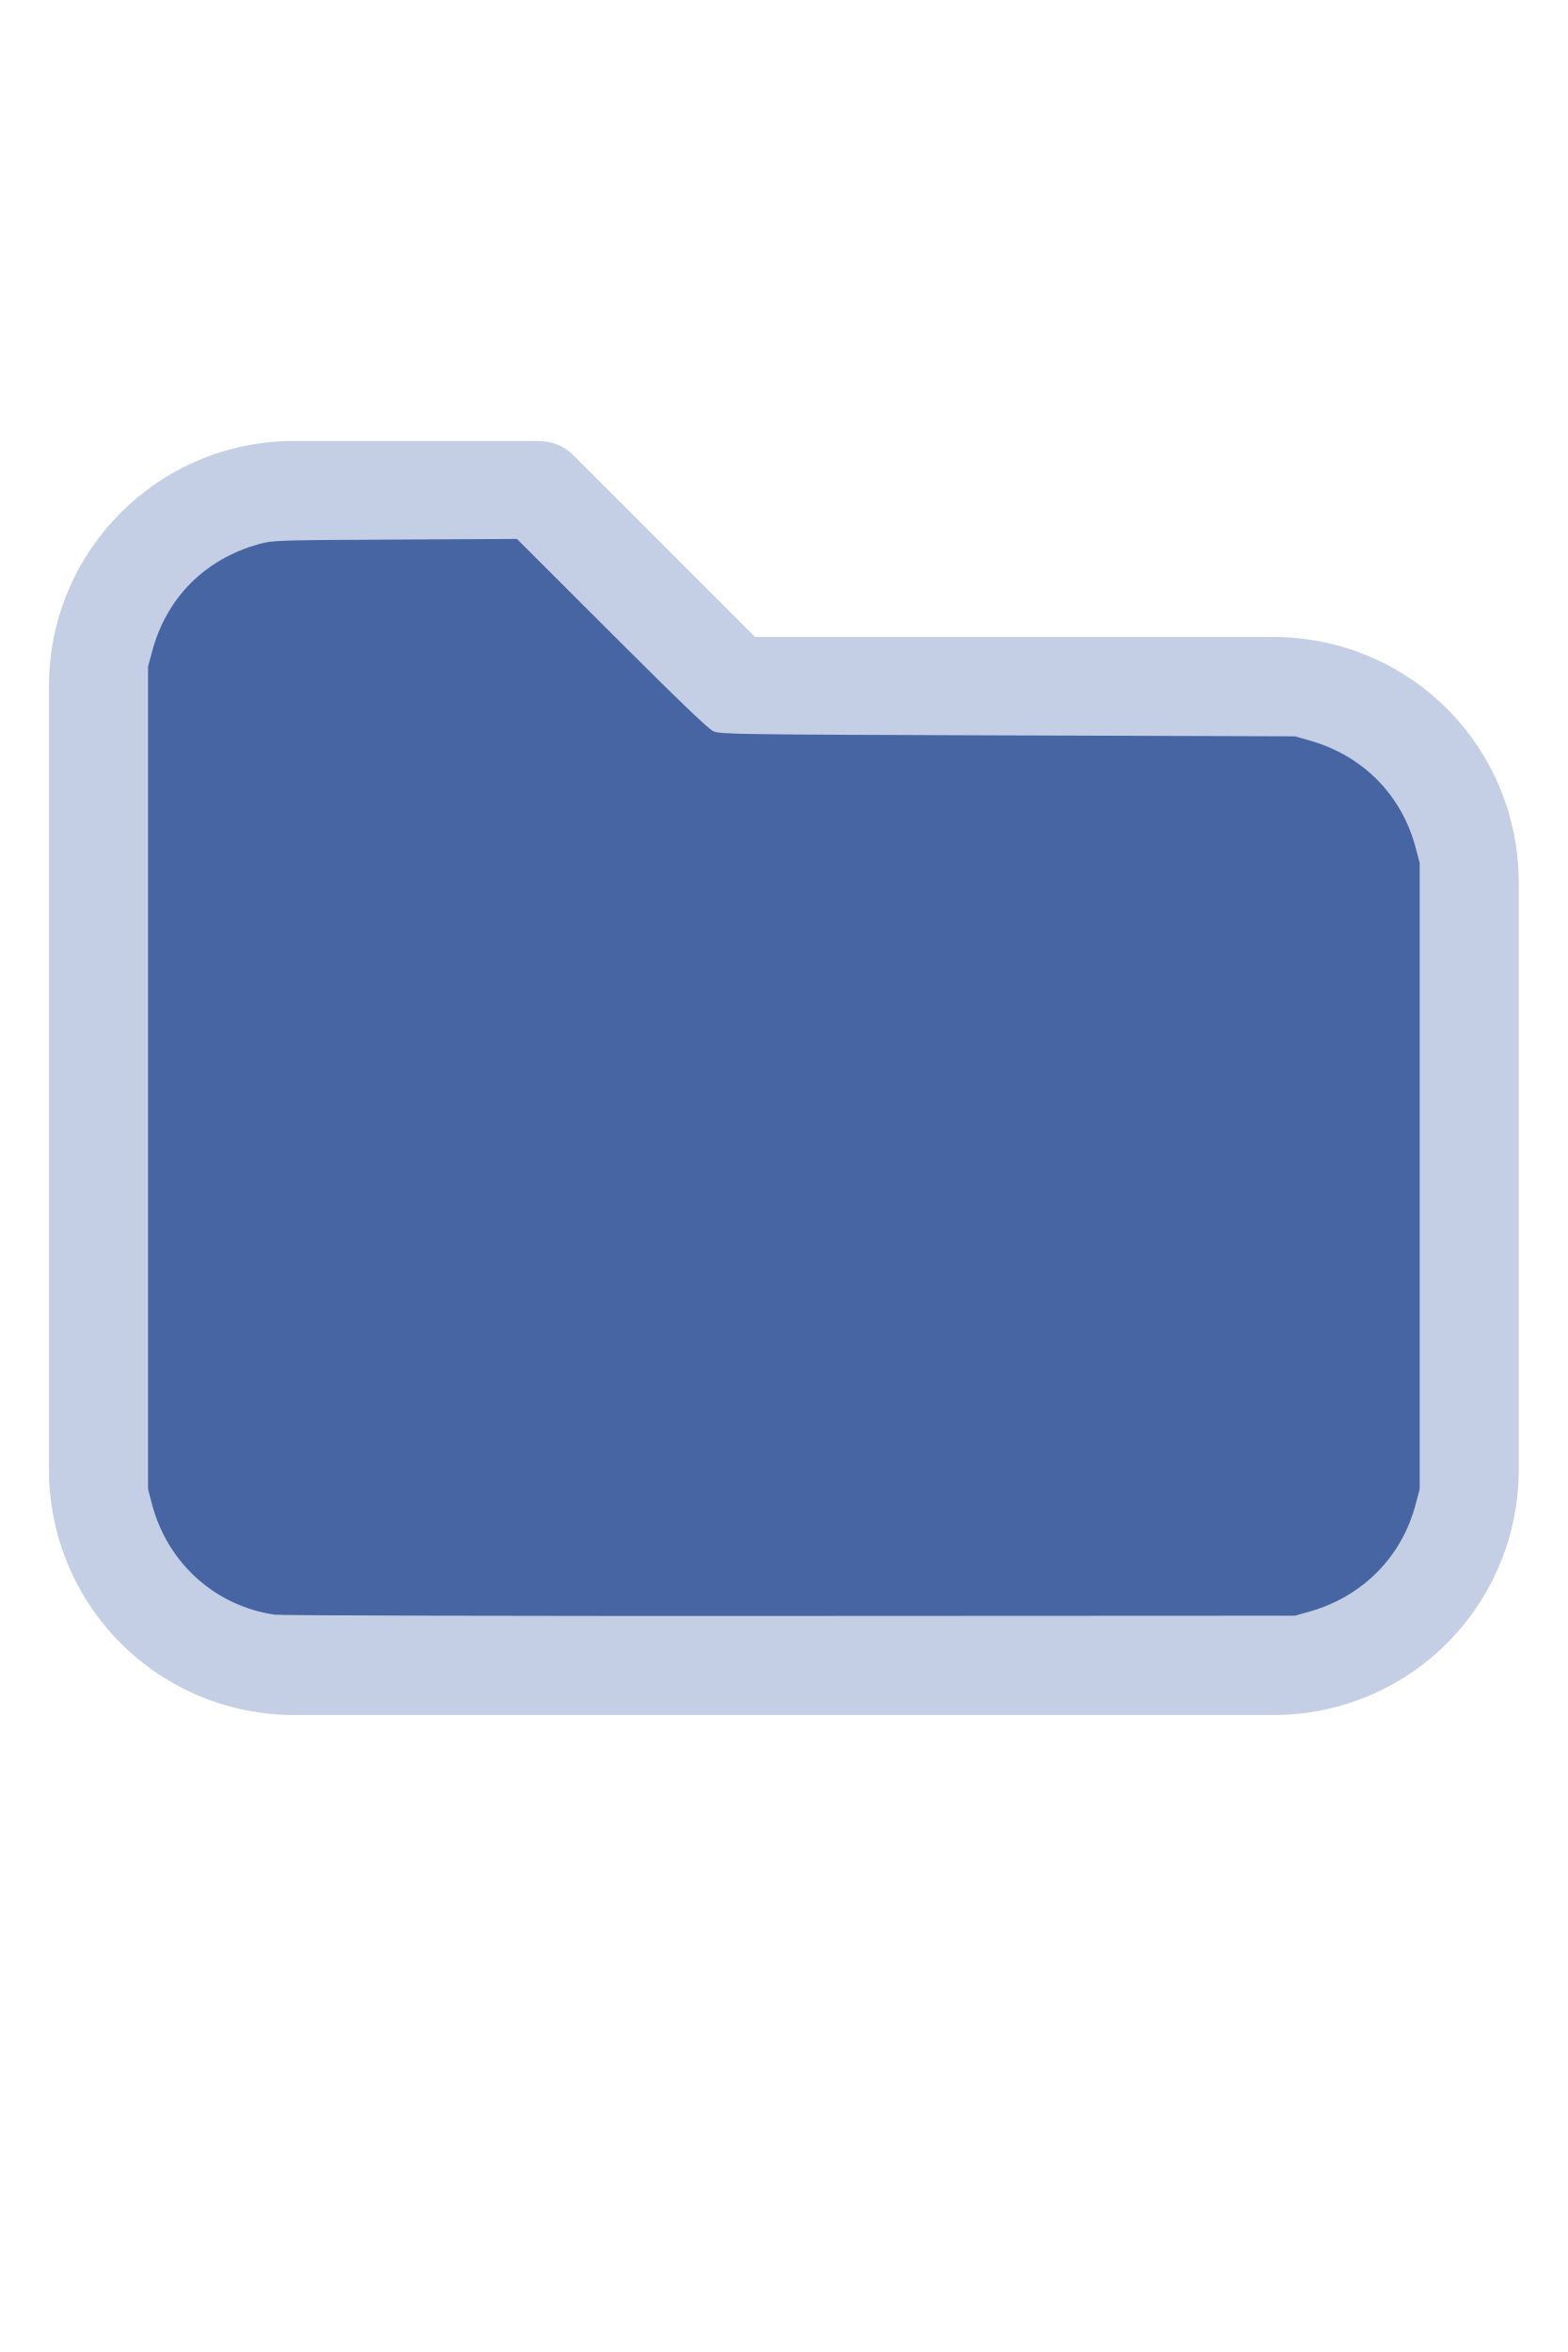
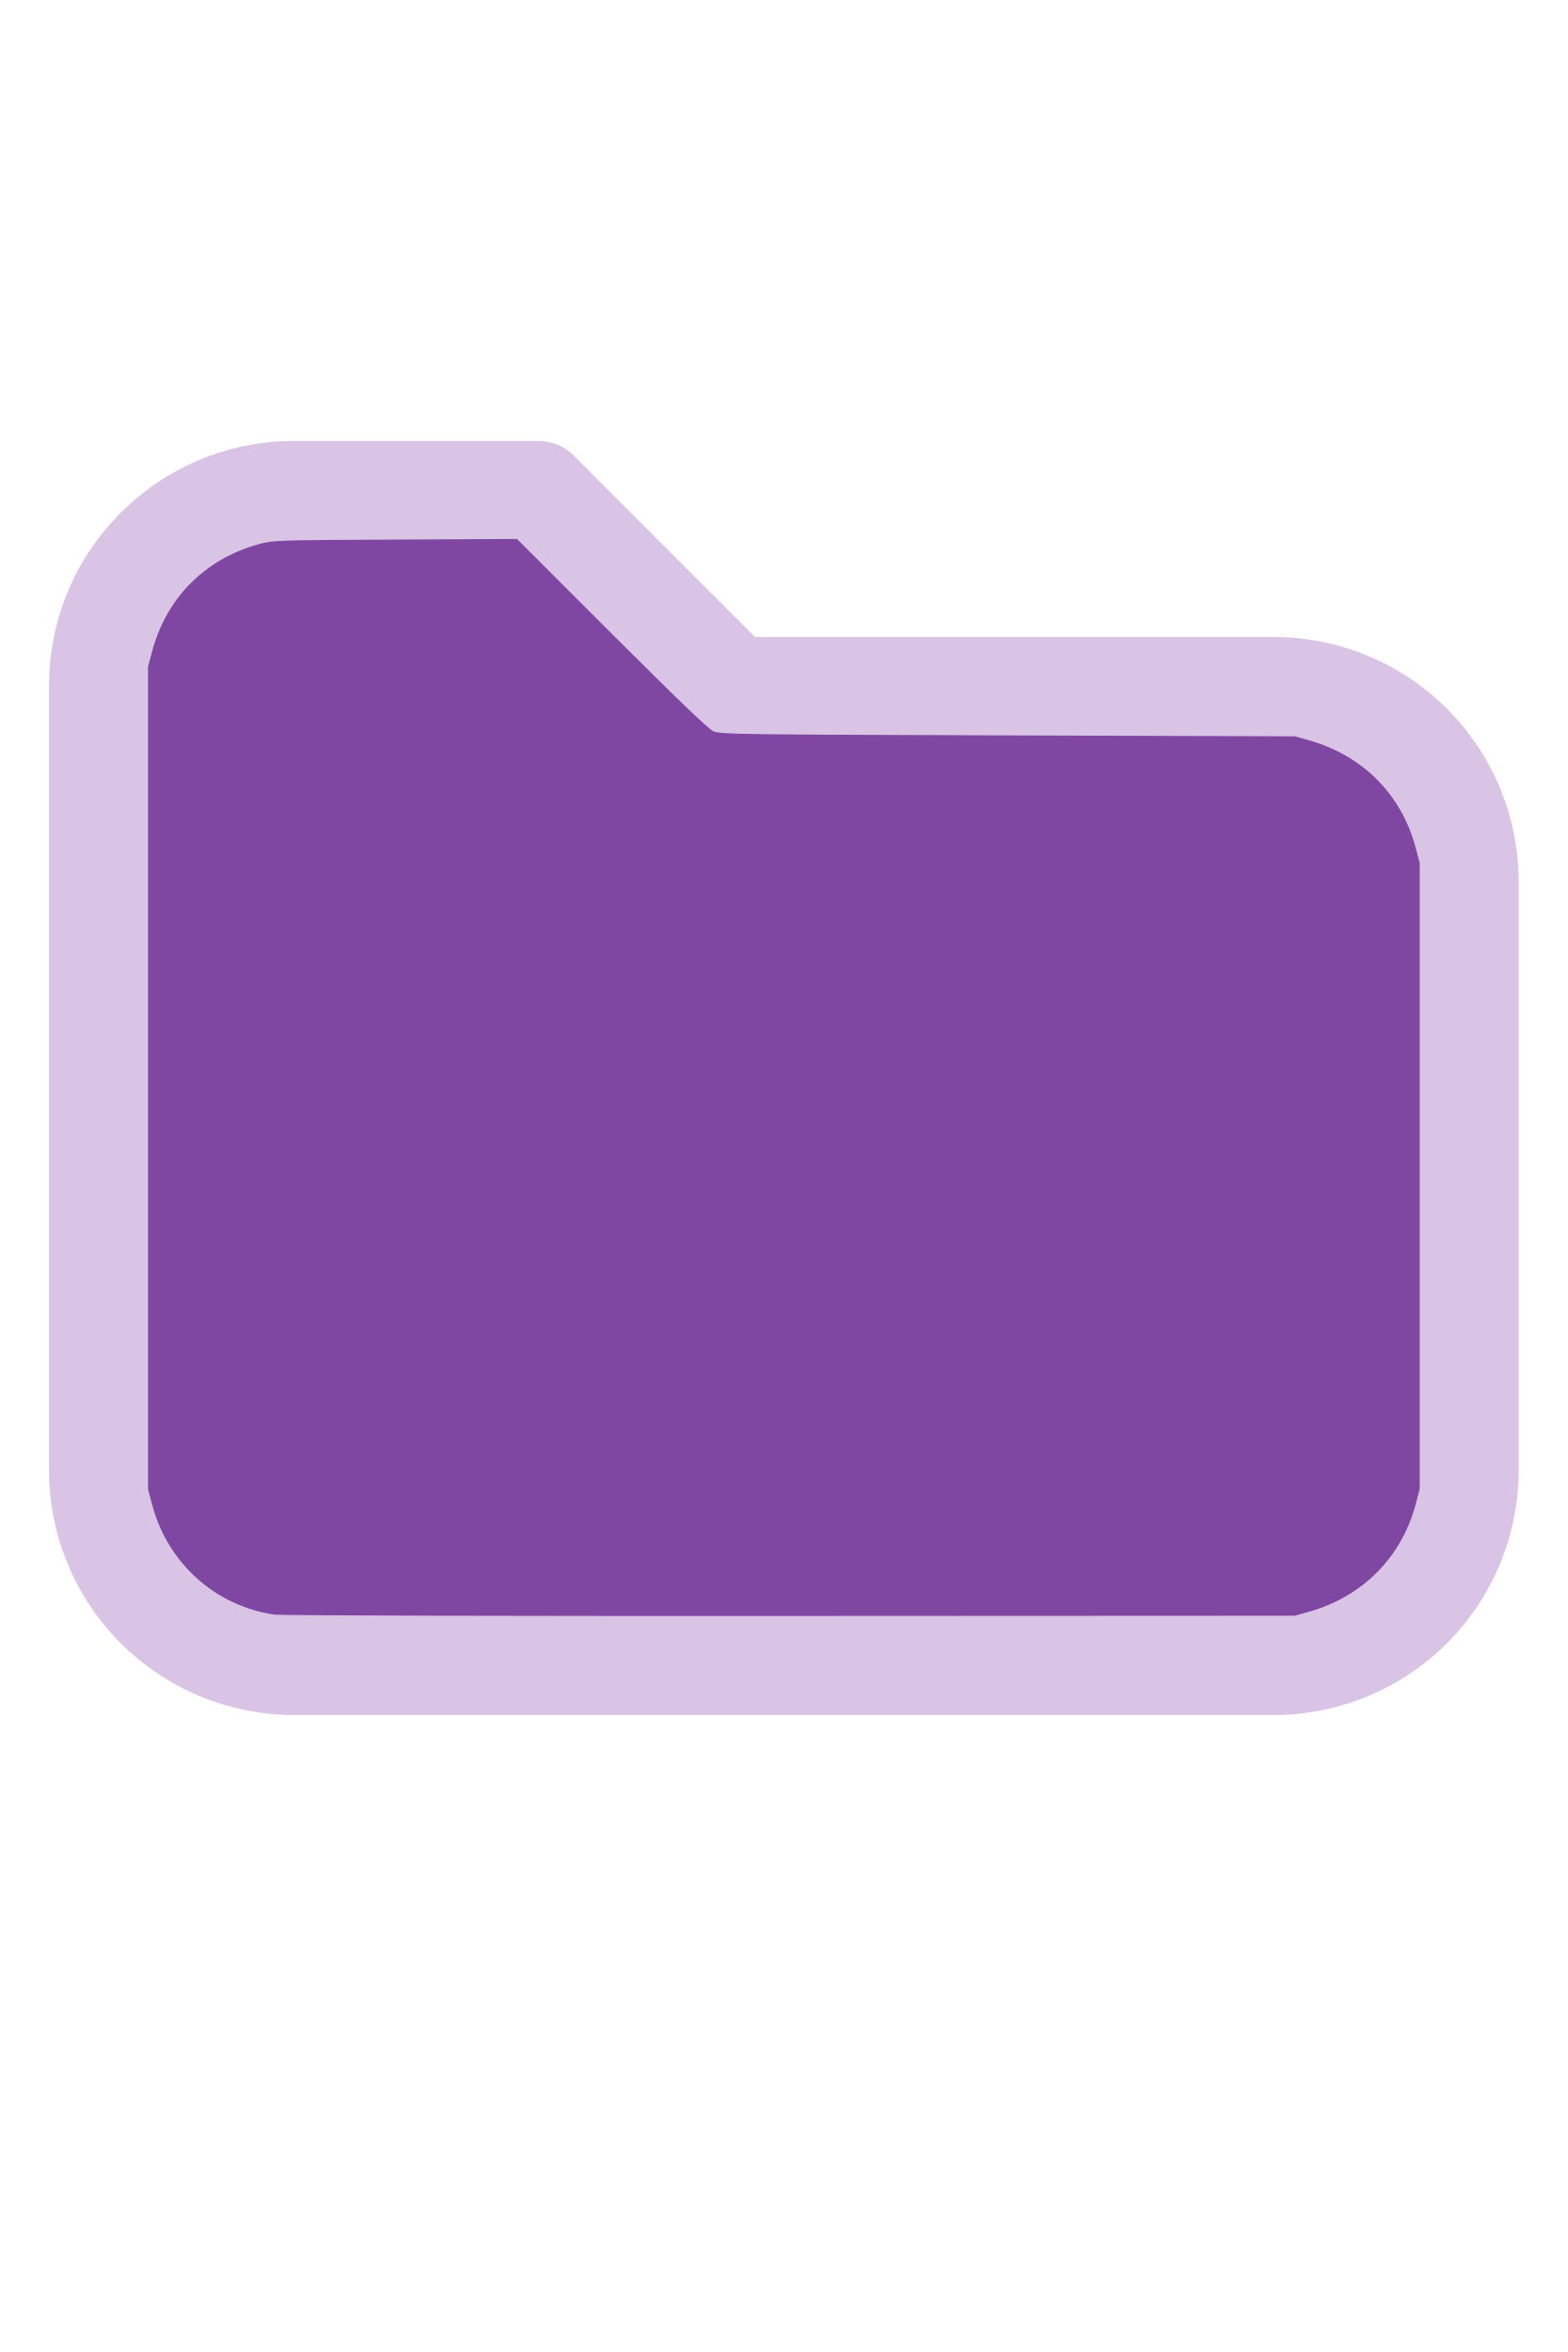
<svg xmlns="http://www.w3.org/2000/svg" version="1.1" width="16" height="24" viewBox="0 0 32 32" xml:space="preserve">
-   <g style="fill:#C4CFE5;">
+   <g style="fill:#D9C4E5;">
    <path d="M1,5.998l-0,16.002c-0,1.326 0.527,2.598 1.464,3.536c0.938,0.937 2.21,1.464 3.536,1.464c5.322,0 14.678,-0 20,0c1.326,0 2.598,-0.527 3.536,-1.464c0.937,-0.938 1.464,-2.21 1.464,-3.536c0,-3.486 0,-8.514 0,-12c0,-1.326 -0.527,-2.598 -1.464,-3.536c-0.938,-0.937 -2.21,-1.464 -3.536,-1.464c-0,0 -10.586,0 -10.586,0c0,-0 -3.707,-3.707 -3.707,-3.707c-0.187,-0.188 -0.442,-0.293 -0.707,-0.293l-5.002,0c-2.76,0 -4.998,2.238 -4.998,4.998Zm2,-0l-0,16.002c-0,0.796 0.316,1.559 0.879,2.121c0.562,0.563 1.325,0.879 2.121,0.879l20,0c0.796,0 1.559,-0.316 2.121,-0.879c0.563,-0.562 0.879,-1.325 0.879,-2.121c0,-3.486 0,-8.514 0,-12c0,-0.796 -0.316,-1.559 -0.879,-2.121c-0.562,-0.563 -1.325,-0.879 -2.121,-0.879c-7.738,0 -11,0 -11,0c-0.265,0 -0.52,-0.105 -0.707,-0.293c-0,0 -3.707,-3.707 -3.707,-3.707c-0,0 -4.588,0 -4.588,0c-1.656,0 -2.998,1.342 -2.998,2.998Z" />
  </g>
-   <g style="fill:#4665A2;stroke-width:0;">
+   <g style="fill:#7F46A2;stroke-width:0;">
    <path d="M 5.606,24.952 C 4.392,24.775 3.42,23.9 3.103,22.699 L 3.022,22.389 V 13.998 5.606 L 3.104,5.298 C 3.396,4.203 4.18,3.412 5.279,3.106 5.565,3.026 5.615,3.024 8.061,3.012 l 2.491,-0.013 1.932,1.93 c 1.344,1.343 1.976,1.95 2.078,1.995 0.137,0.062 0.474,0.066 6.007,0.084 l 5.861,0.019 0.291,0.082 c 1.095,0.308 1.89,1.109 2.176,2.193 l 0.082,0.309 V 16 22.389 l -0.082,0.309 c -0.284,1.079 -1.086,1.888 -2.176,2.194 l -0.291,0.082 -10.303,0.005 c -5.7,0.003 -10.4,-0.009 -10.521,-0.027 z" />
  </g>
</svg>
